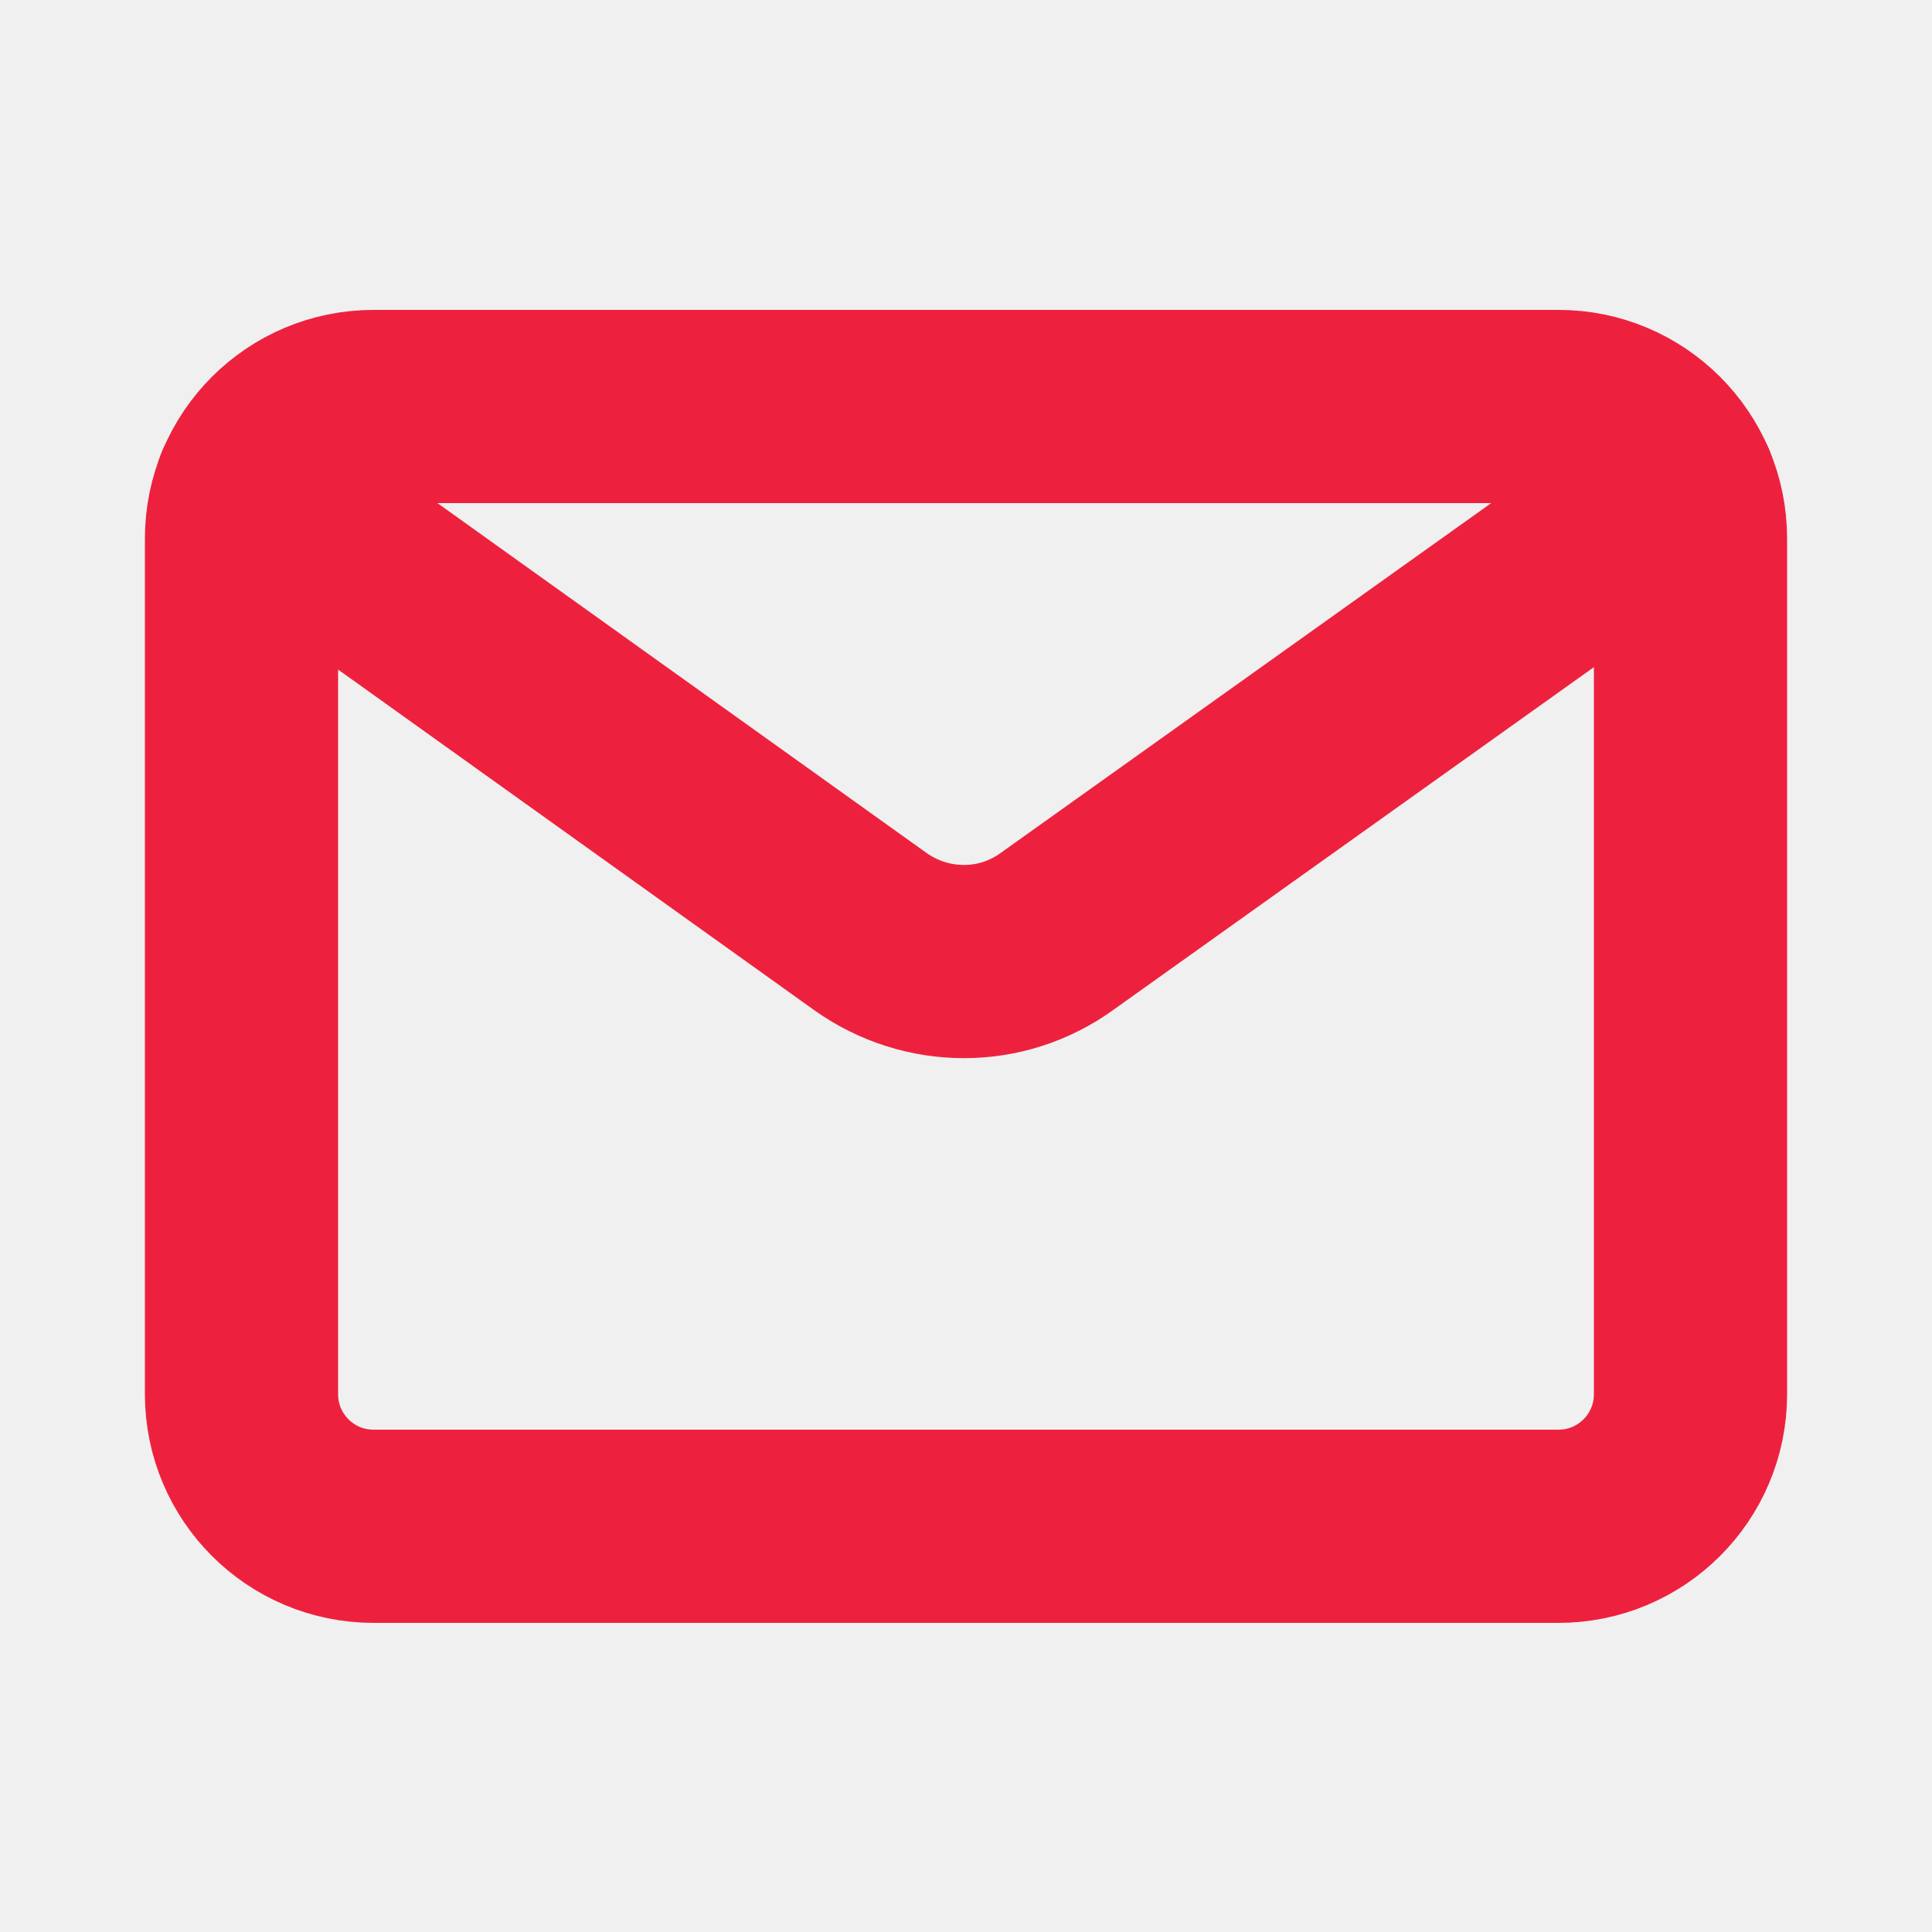
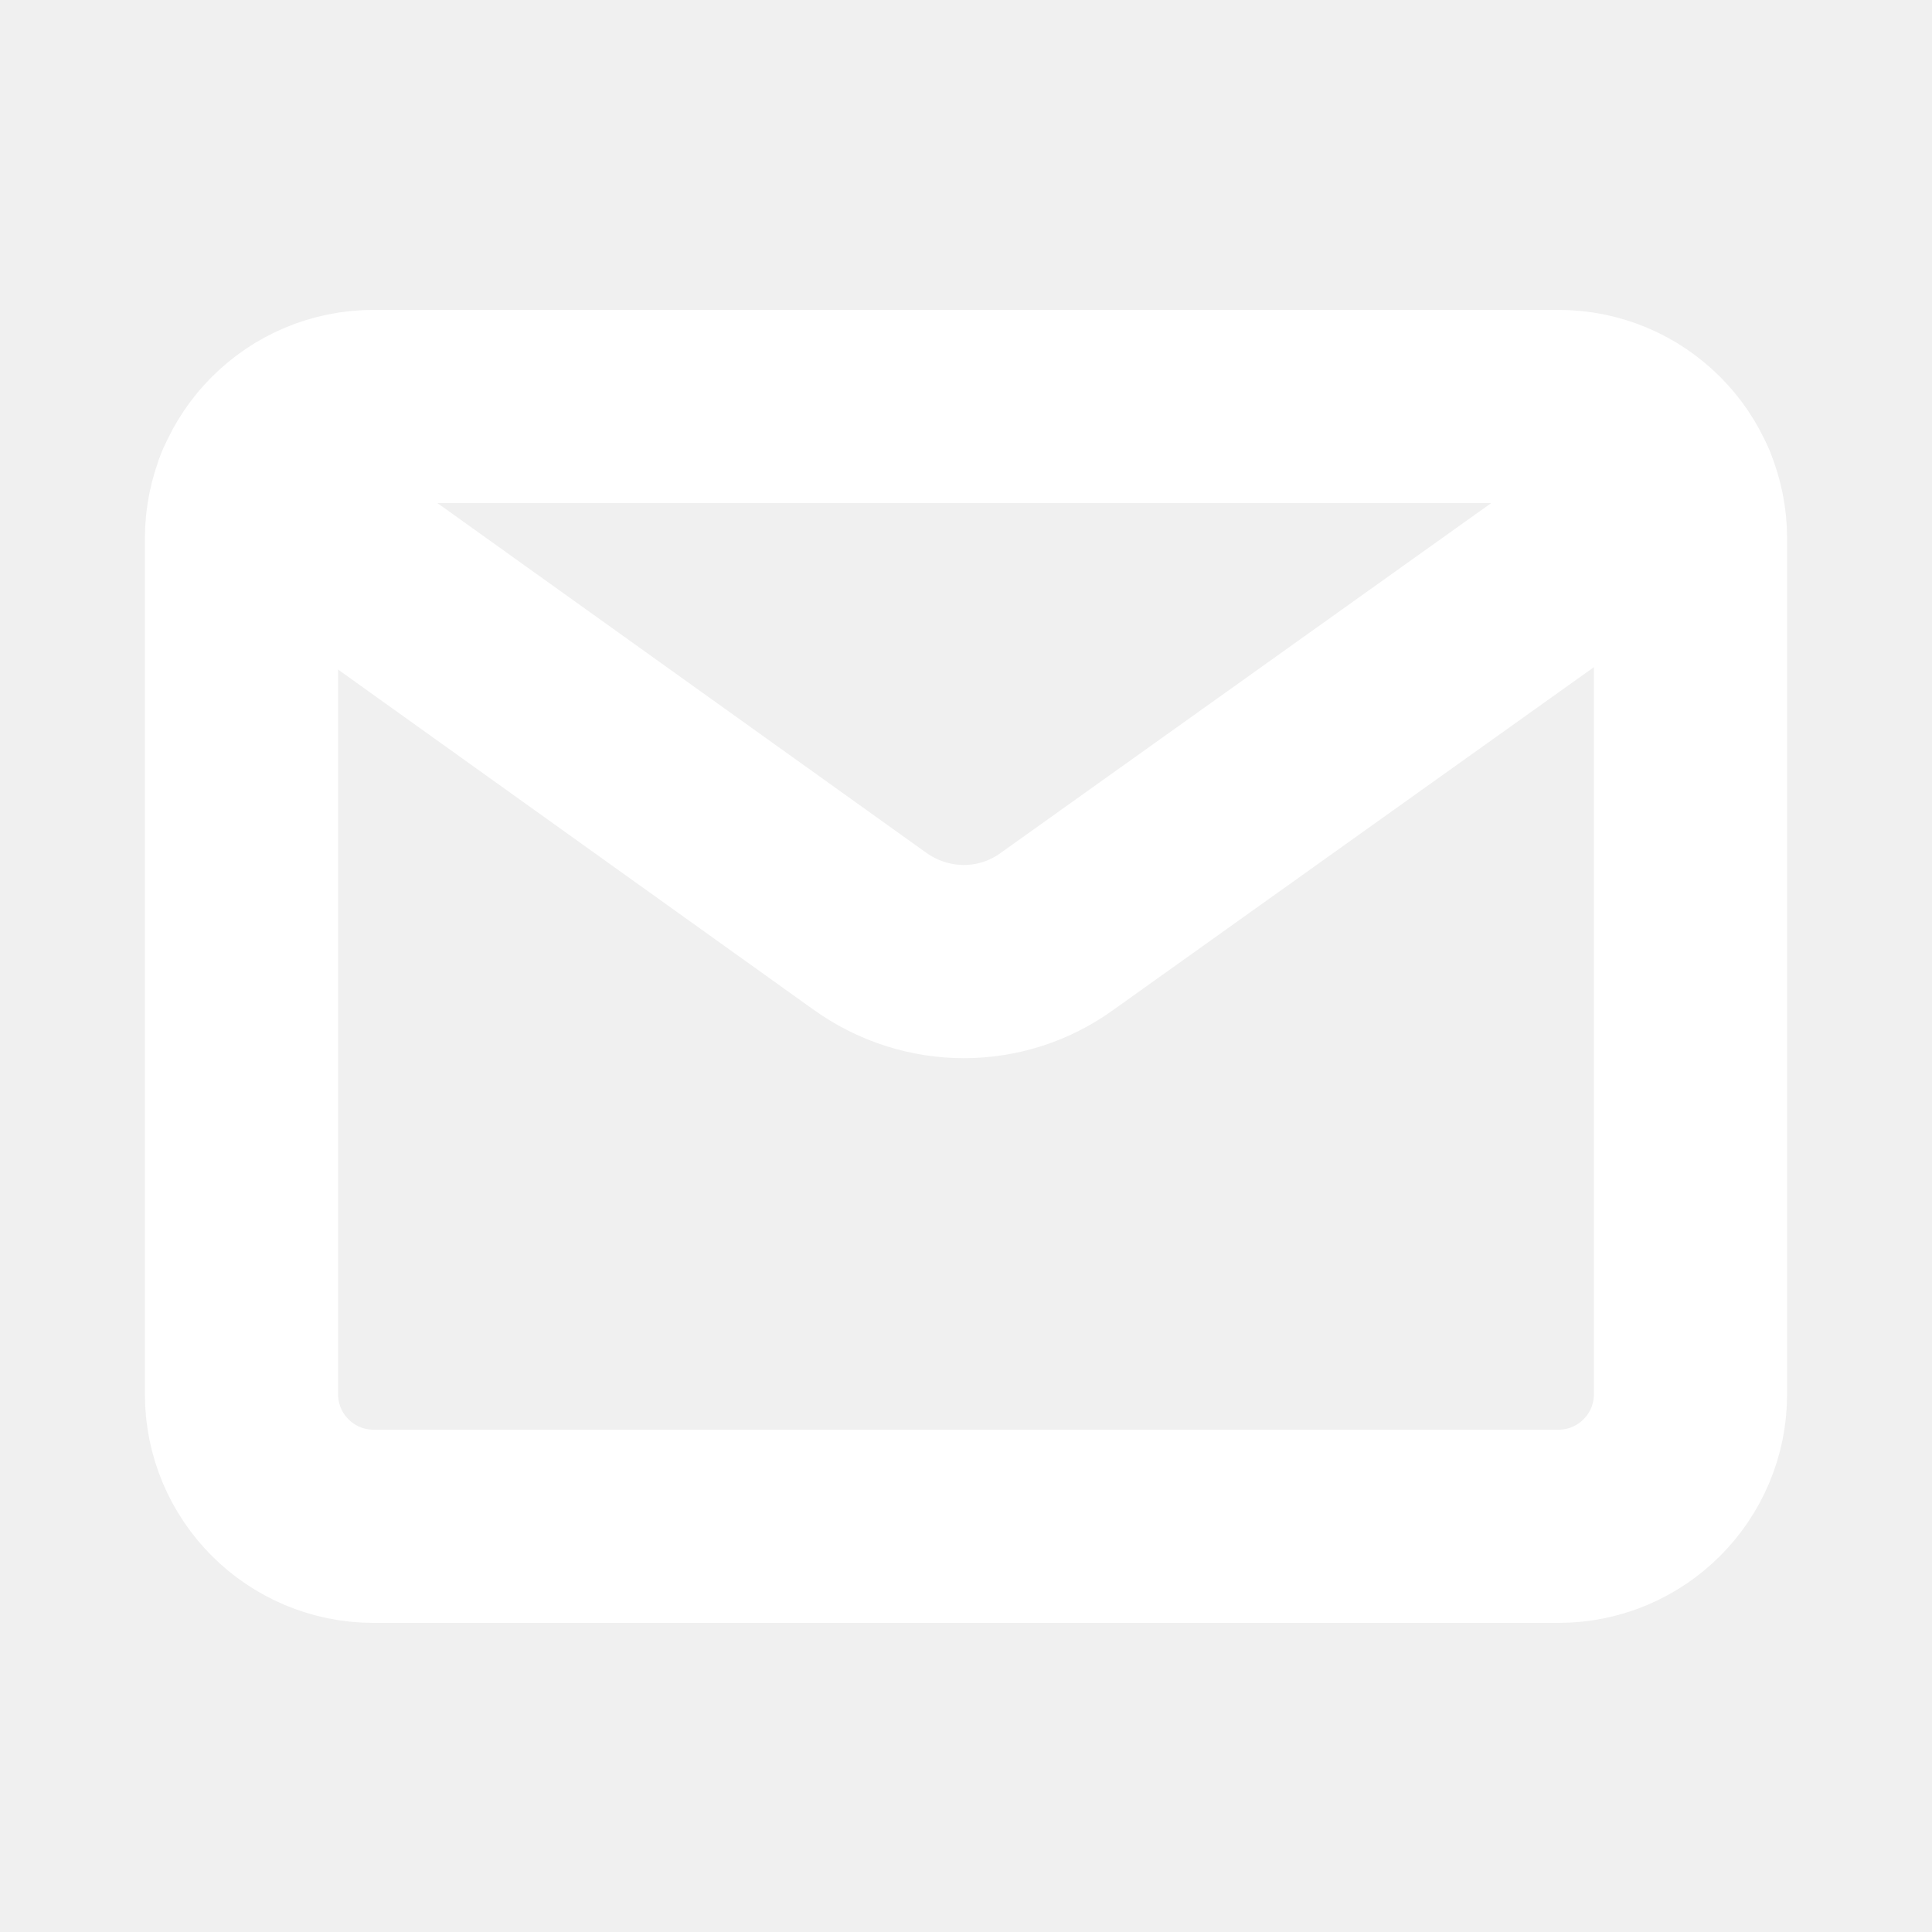
<svg xmlns="http://www.w3.org/2000/svg" width="20" height="20" viewBox="0 0 20 20" fill="none">
  <g clip-path="url(#clip0_75_4213)">
-     <path d="M16.133 4.208H3.867C3.112 4.208 2.5 4.82 2.5 5.575V14.433C2.5 15.188 3.112 15.8 3.867 15.8H16.133C16.888 15.8 17.5 15.188 17.5 14.433V5.575C17.5 4.82 16.888 4.208 16.133 4.208Z" stroke="#ed213e" stroke-width="2" stroke-linecap="round" stroke-linejoin="round" />
-     <path d="M2.6 5.058L9.008 9.642C9.592 10.058 10.367 10.058 10.942 9.642L17.392 5.042" stroke="#ed213e" stroke-width="2" stroke-linecap="round" stroke-linejoin="round" />
+     <path d="M16.133 4.208H3.867C3.112 4.208 2.5 4.82 2.5 5.575V14.433C2.5 15.188 3.112 15.8 3.867 15.8H16.133C16.888 15.8 17.5 15.188 17.5 14.433V5.575C17.5 4.82 16.888 4.208 16.133 4.208Z" stroke="white" stroke-width="2" stroke-linecap="round" stroke-linejoin="round" />
+     <path d="M2.6 5.058L9.008 9.642C9.592 10.058 10.367 10.058 10.942 9.642L17.392 5.042" stroke="white" stroke-width="2" stroke-linecap="round" stroke-linejoin="round" />
  </g>
  <defs>
    <clipPath id="clip0_75_4213">
      <rect width="20" height="20" fill="white" />
    </clipPath>
  </defs>
</svg>
